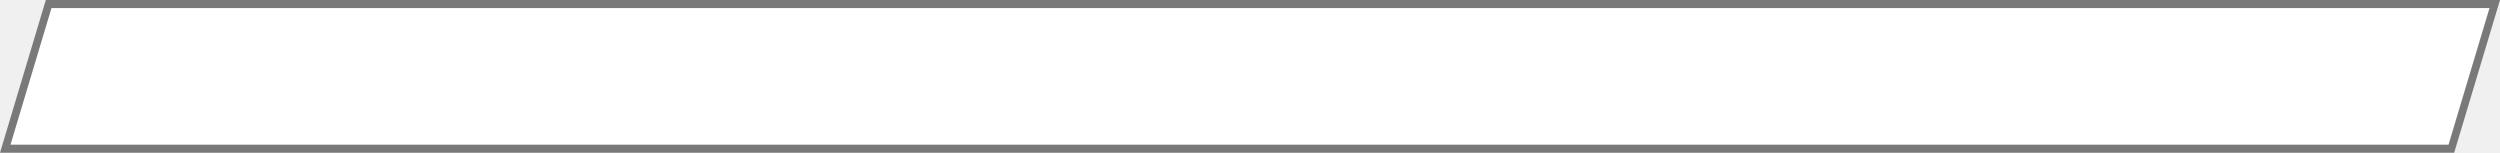
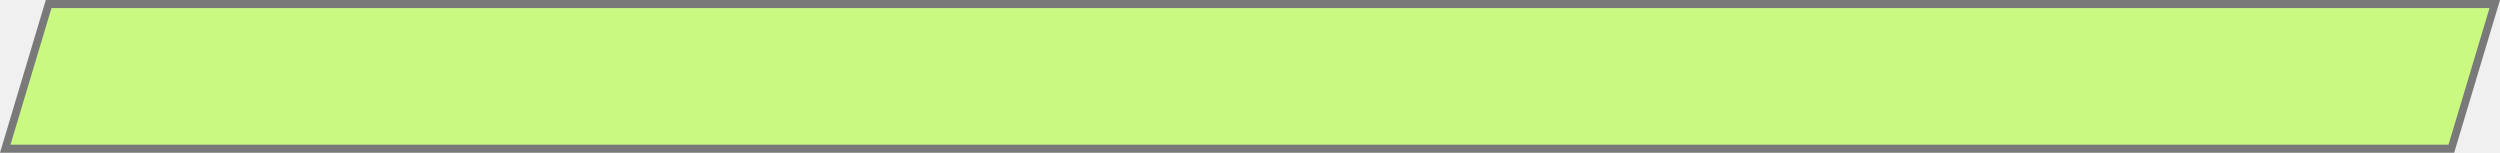
<svg xmlns="http://www.w3.org/2000/svg" version="1.1" width="311px" height="19px">
-   <g transform="matrix(1 0 0 1 -616 -138 )">
-     <path d="M 616.653 156.5  L 622.053 138.5  L 926.347 138.5  L 920.947 156.5  L 616.653 156.5  Z " fill-rule="nonzero" fill="#ffffff" stroke="none" />
-     <path d="M 616 157  L 621.7 138  L 927 138  L 921.3 157  L 616 157  Z M 622.405 139  L 617.305 156  L 920.595 156  L 925.695 139  L 622.405 139  Z " fill-rule="nonzero" fill="#797979" stroke="none" />
+   <g transform="matrix(1 0 0 1 -22 -138 )">
+     <path d="M 22.653 156.5  L 28.053 138.5  L 332.347 138.5  L 326.947 156.5  L 22.653 156.5  Z " fill-rule="nonzero" fill="#caf982" stroke="none" />
+     <path d="M 22 157  L 27.7 138  L 333 138  L 327.3 157  L 22 157  Z M 28.405 139  L 23.305 156  L 326.595 156  L 331.695 139  L 28.405 139  Z " fill-rule="nonzero" fill="#797979" stroke="none" />
  </g>
</svg>
